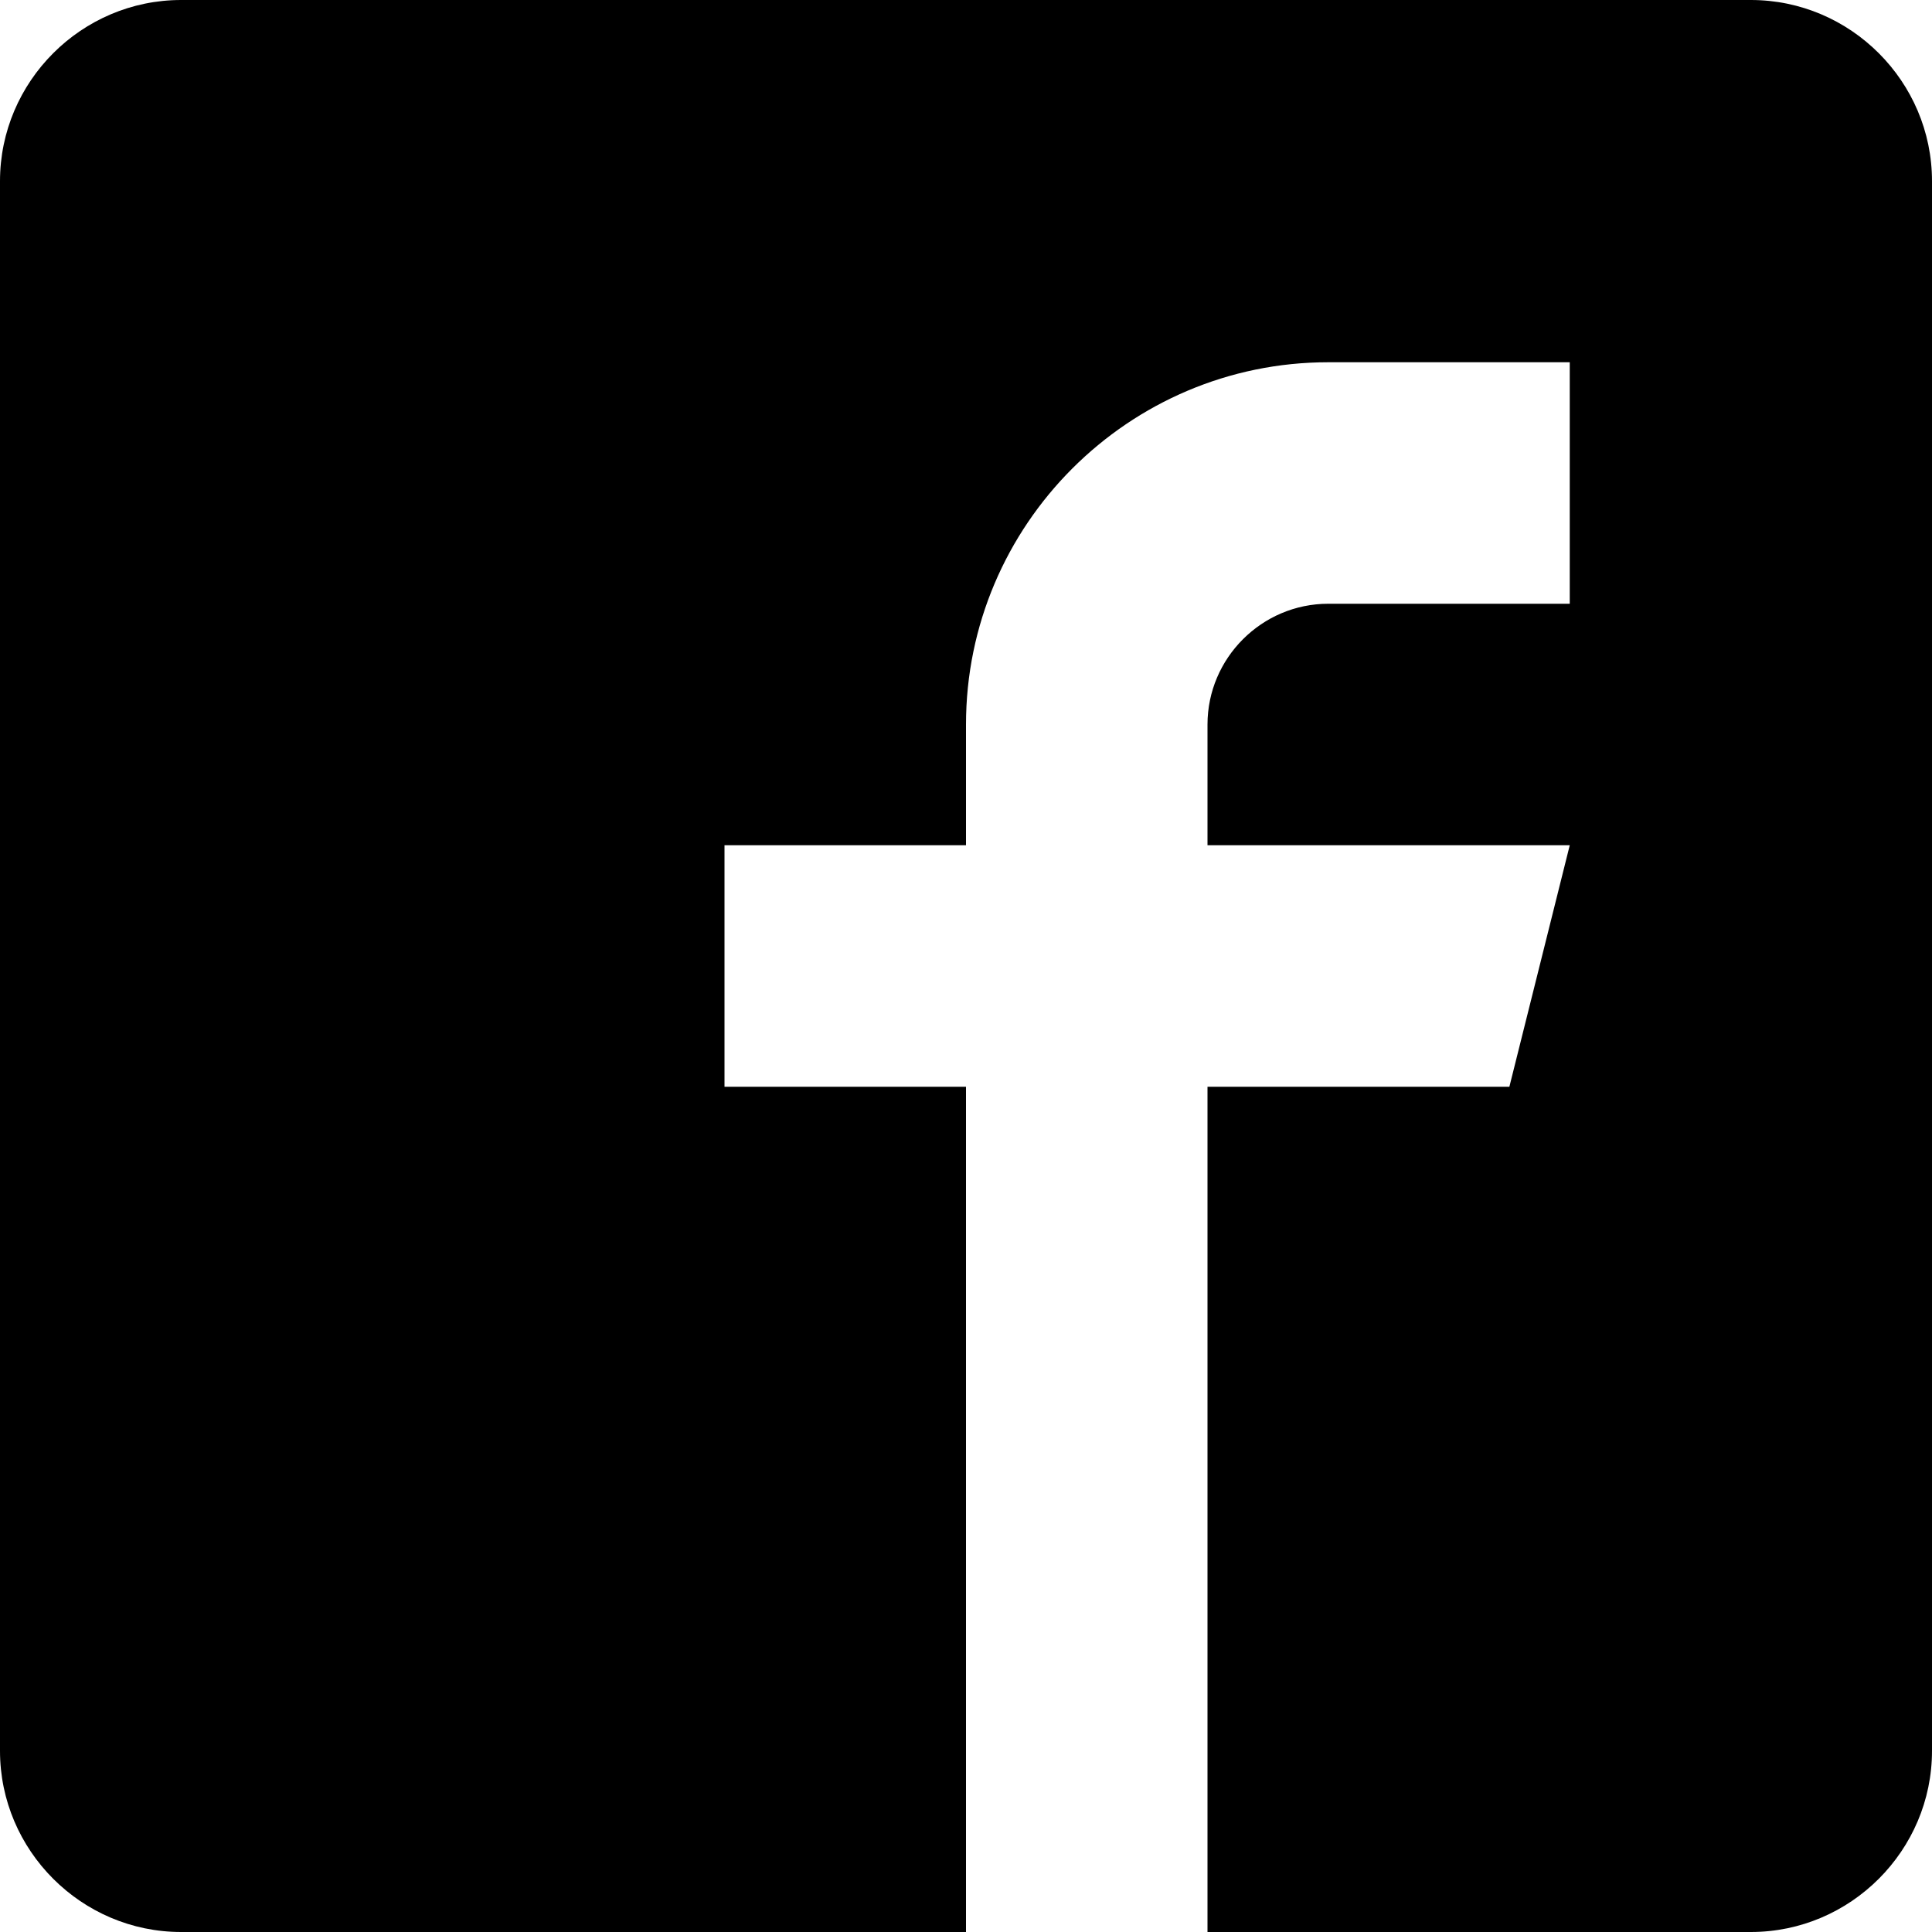
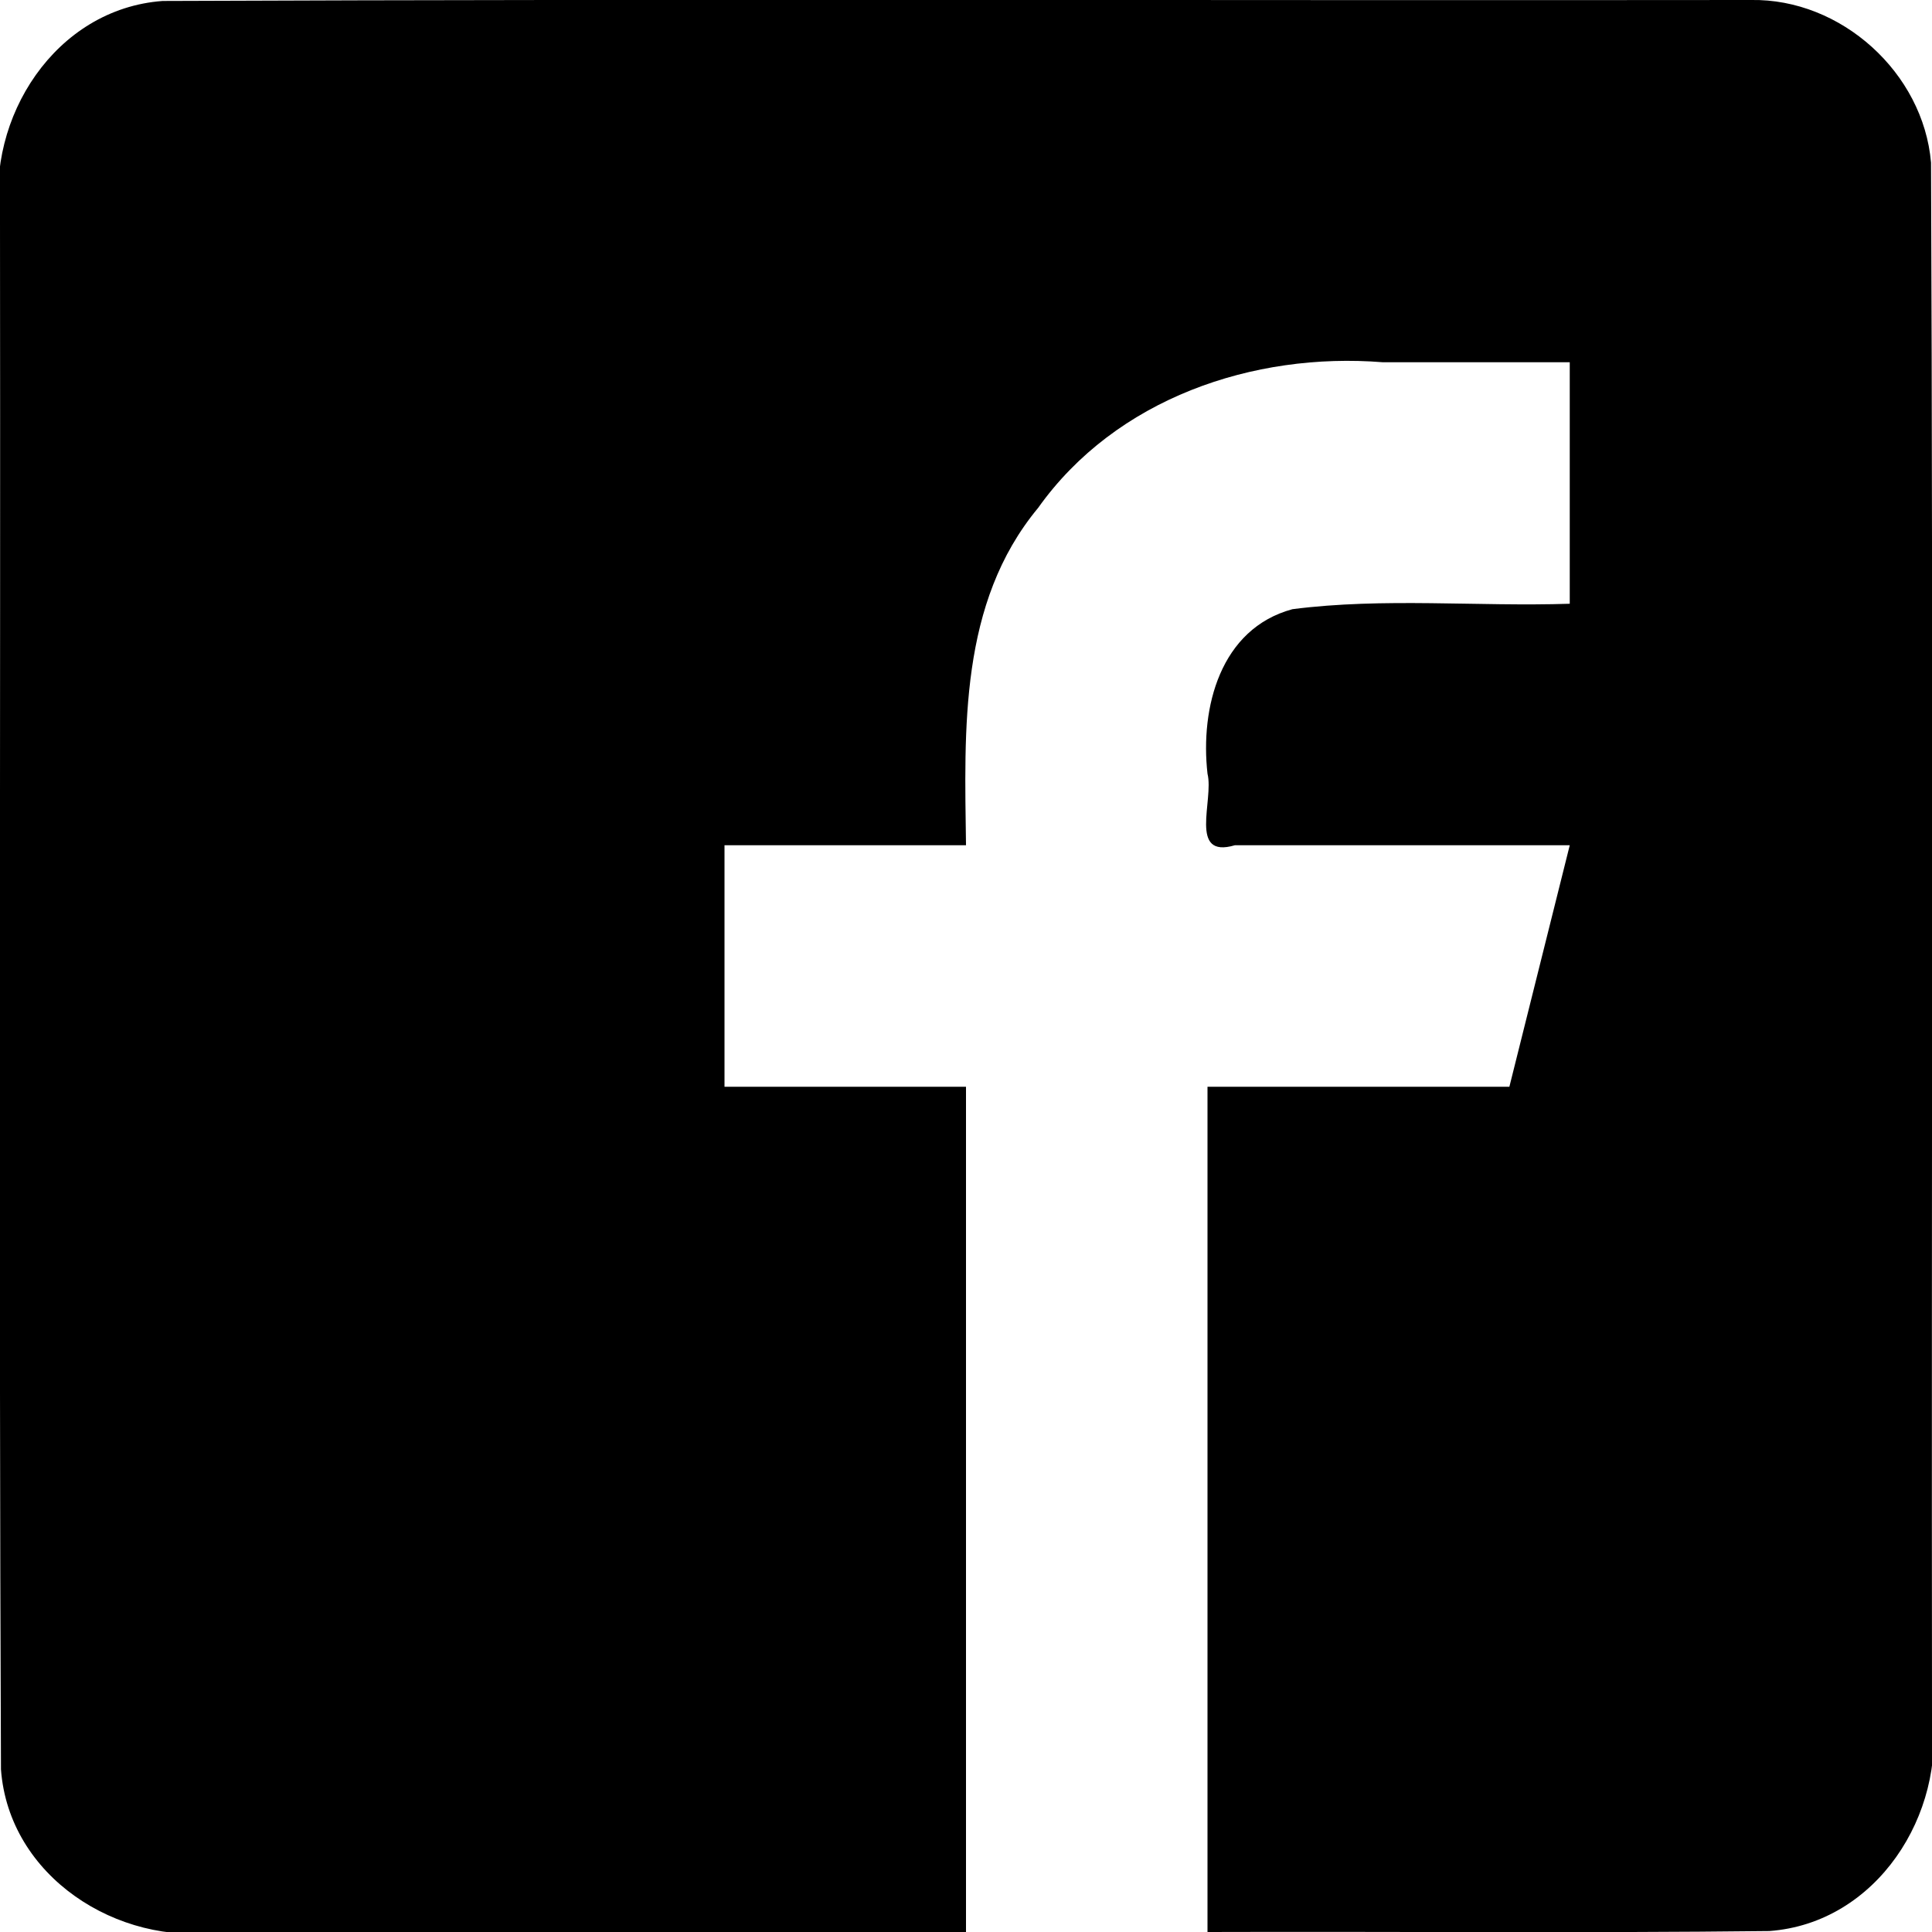
<svg xmlns="http://www.w3.org/2000/svg" viewBox="0 0 32 32">
-   <path d="M29 0h-26c-1.65 0-3 1.35-3 3v26c0 1.65 1.35 3 3 3h13v-14h-4v-4h4v-2c0-3.306 2.694-6 6-6h4v4h-4c-1.1 0-2 0.9-2 2v2h6l-1 4h-5v14h9c1.65 0 3-1.35 3-3v-26c0-1.65-1.35-3-3-3z" />
+   <path d="M29 0C20.232.01 11.462-.02 2.694.016.917.146-.234 1.95 0 3.634c.01 8.557-.02 17.115.016 25.672.13 1.777 1.935 2.928 3.618 2.694H16V18h-4v-4h4c-.025-1.92-.115-4.01 1.194-5.587C18.48 6.603 20.753 5.828 22.905 6H26v4c-1.529.05-3.078-.105-4.593.09-1.198.324-1.53 1.635-1.407 2.725.109.437-.322 1.414.453 1.185H26l-1 4h-5v14c3.102-.01 6.205.02 9.306-.016 1.777-.13 2.928-1.935 2.694-3.618-.01-8.557.02-17.115-.016-25.672C31.857 1.205 30.496-.027 29 0z" />
</svg>
